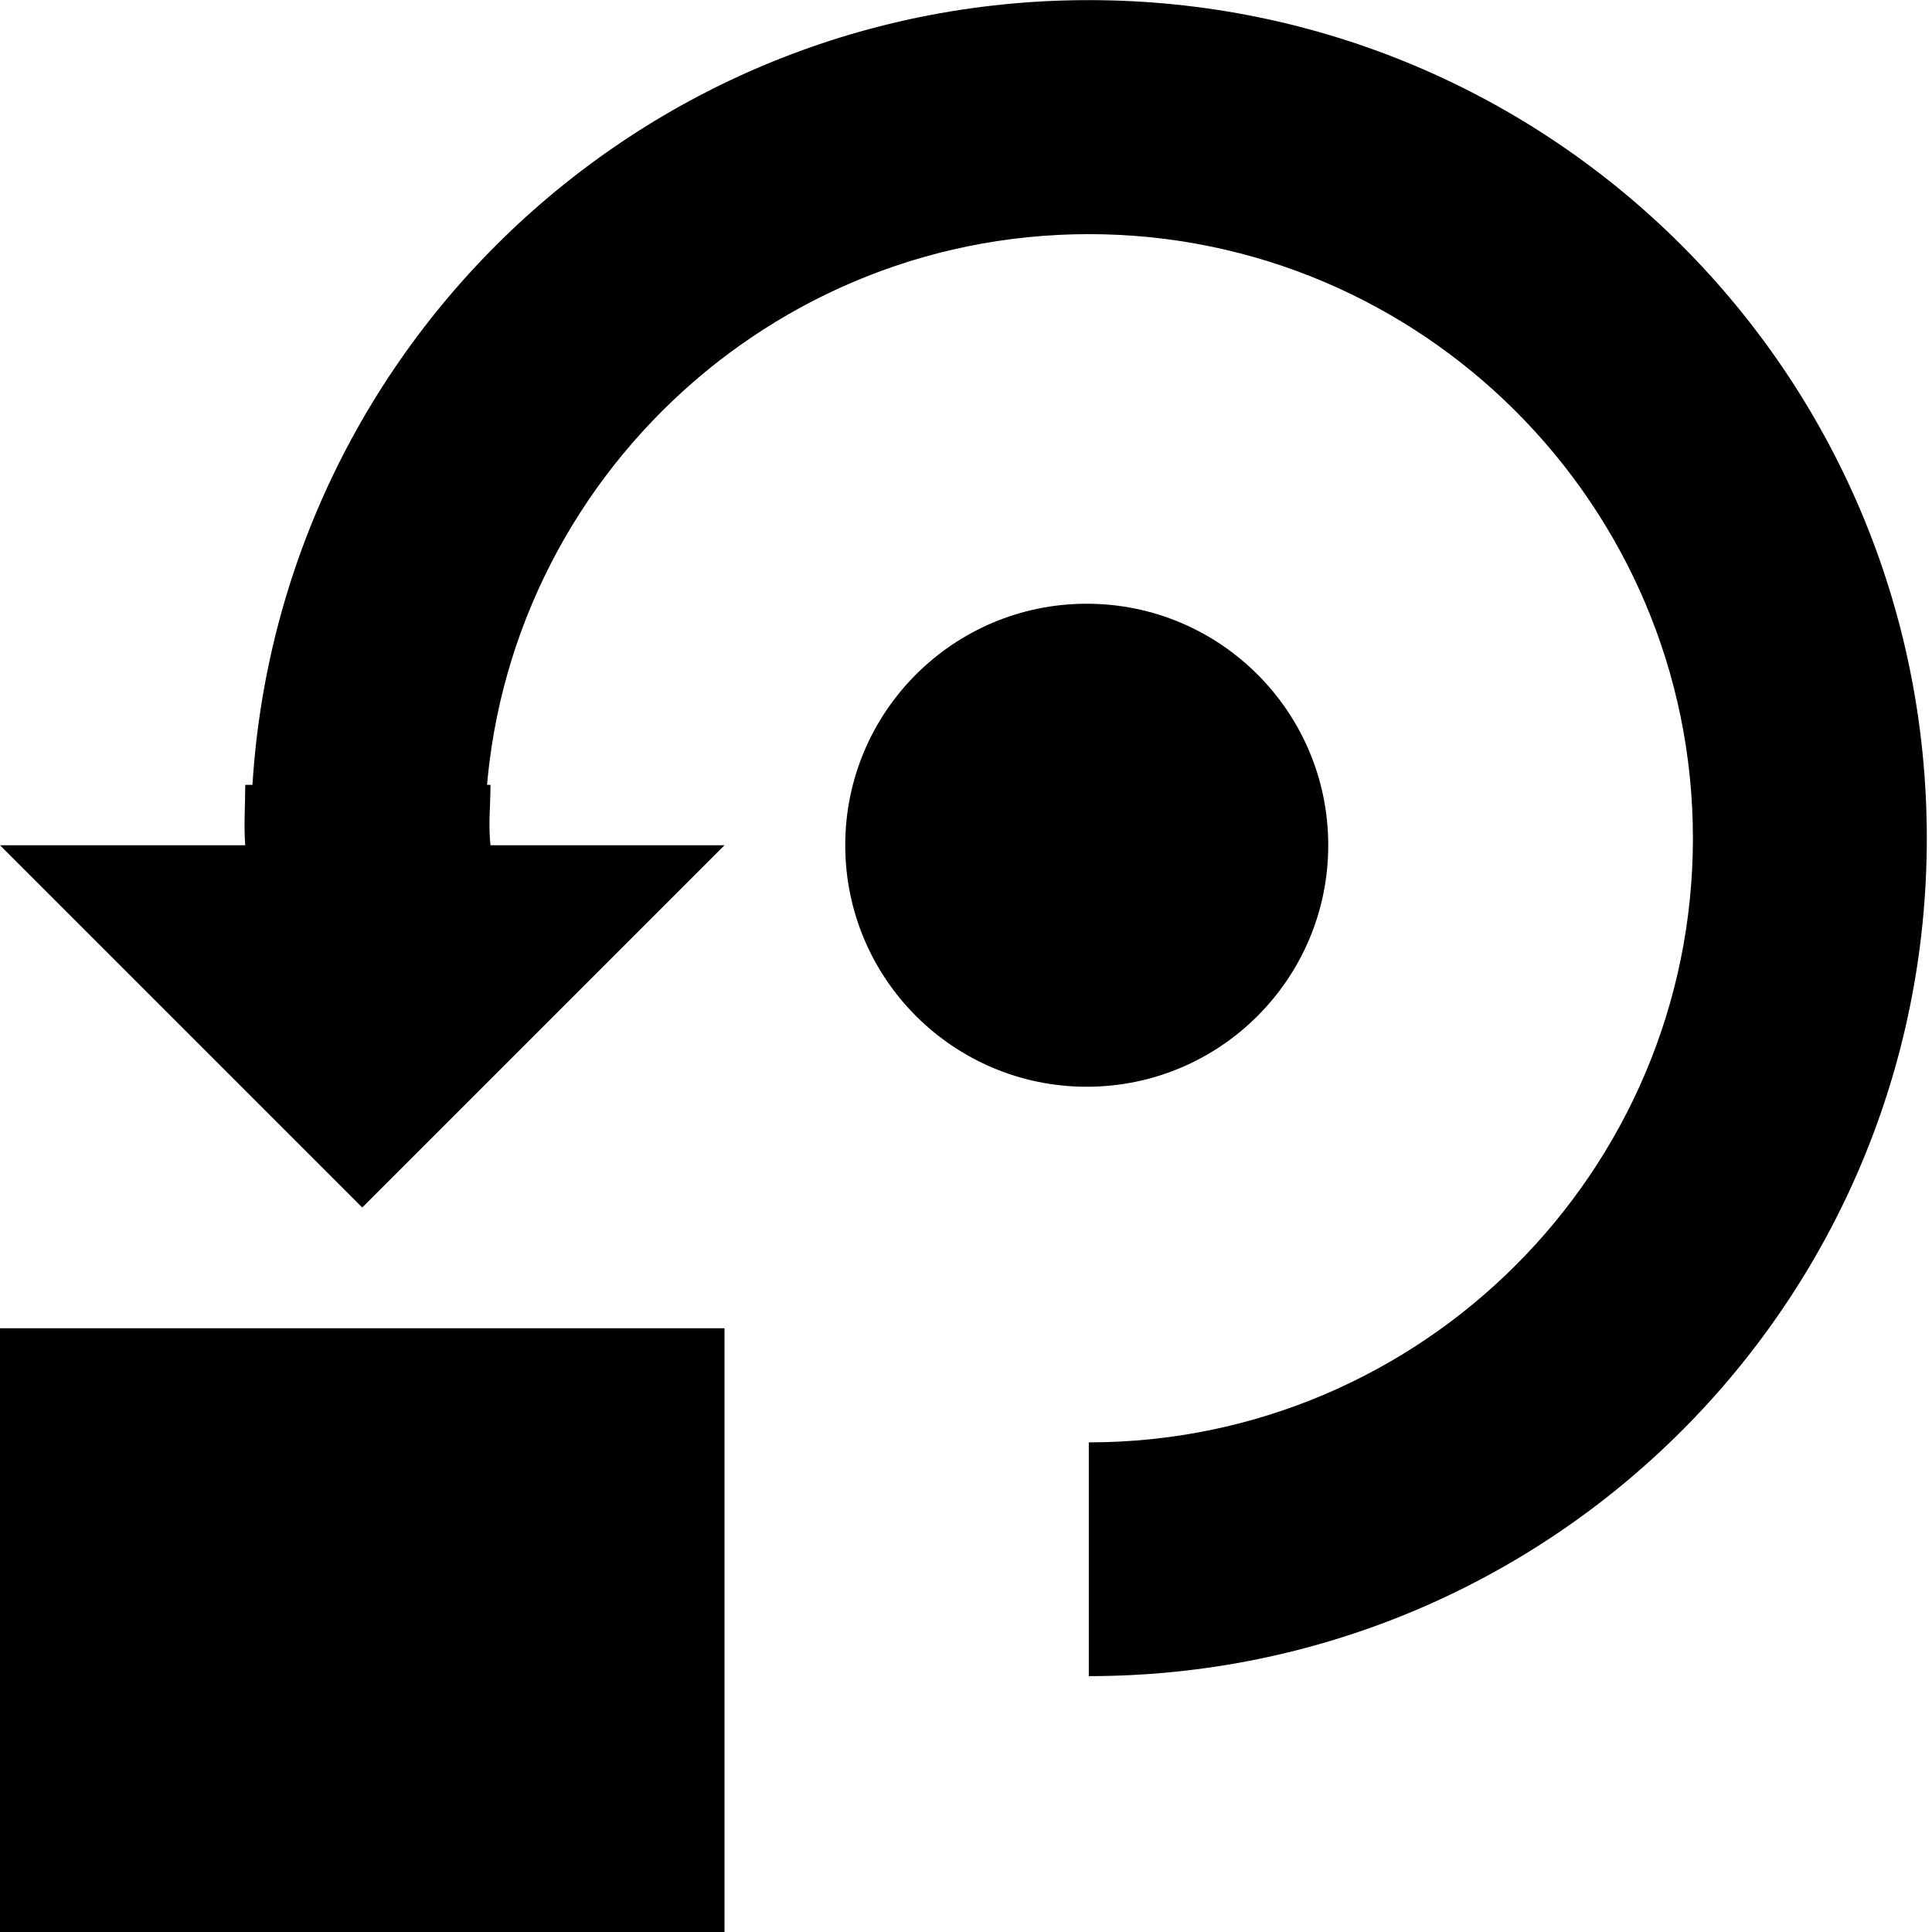
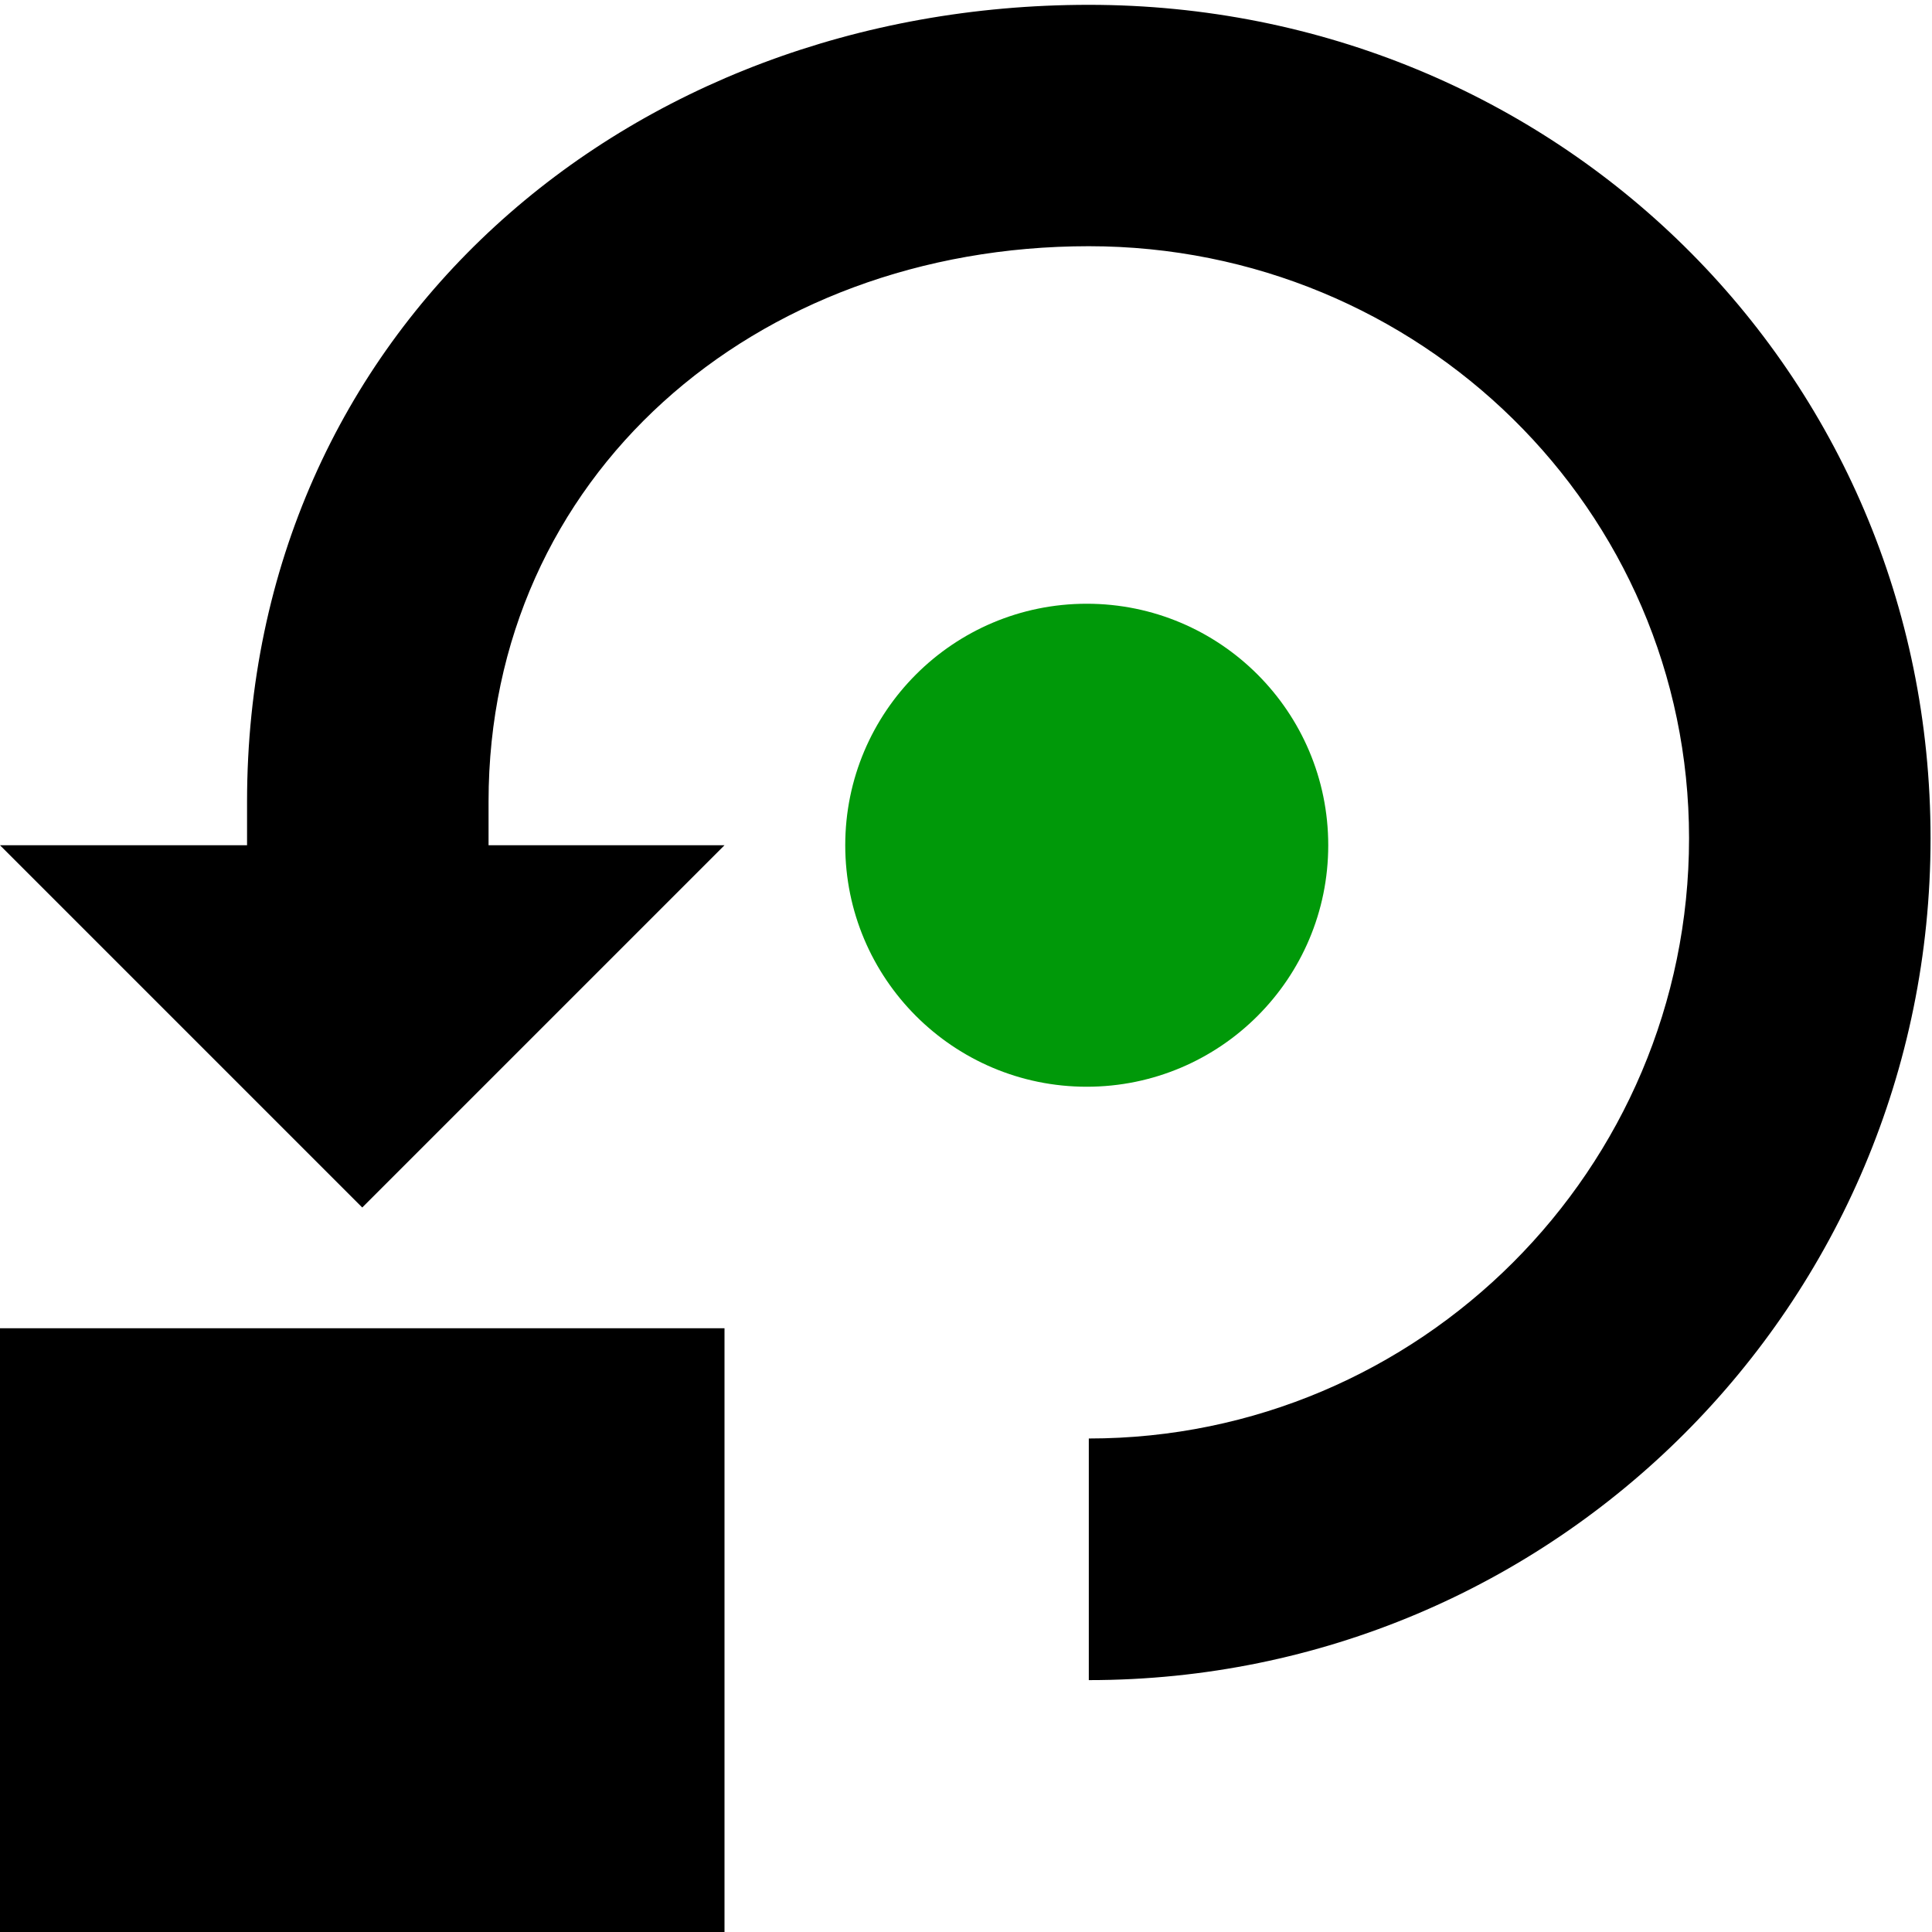
- <svg xmlns="http://www.w3.org/2000/svg" viewBox="0 0 16 16" height="16" width="16" id="svg1" version="1.1">
-   <style id="style6275" />
+ <svg xmlns="http://www.w3.org/2000/svg" version="1.1" id="svg1" width="16" height="16" viewBox="0 0 16 16">
+   <style id="style6275">.base { fill:#000000; }
+ .success { fill:#009909; }
+ .warning { fill:#FF1990; }
+ .error { fill:#00AAFF; }
+ .dark {  }
+ </style>
  <defs id="defs5710">
    </defs>
-   <g id="dialog-transform" transform="translate(-135,-787.3622)">
-     <path transform="translate(0,512.3622)" style="opacity:0;fill:none" d="m 135,275 h 16 v 16 h -16 z" id="rect18662" />
-     <path style="opacity:1" d="m 137.031,281.5 c 0,0.171 -0.013,0.332 0,0.5 H 135 l 3,3 3,-3 h -1.938 c -0.019,-0.167 0,-0.328 0,-0.5 z" transform="translate(0,512.3622)" id="path18678" />
-     <path transform="matrix(1.333333,0,0,1.333333,-48.66667,417.6955)" style="opacity:1" d="m 146,282.5 a 1.5,1.5 0 0 1 -1.5,1.5 1.5,1.5 0 0 1 -1.5,-1.5 1.5,1.5 0 0 1 1.5,-1.5 1.5,1.5 0 0 1 1.5,1.5 z" id="path18701" />
-     <path transform="translate(0,512.3622)" style="opacity:1" d="m 135,286 h 6 v 5 h -6 z" id="rect18705" />
+   <g transform="translate(-135,-787.3622)" id="dialog-transform">
+     <path id="rect18662" d="m 135,275 h 16 v 16 h -16 z" style="opacity:0;fill:none" transform="translate(0,512.3622)" />
+     <path id="path18678" transform="translate(0,512.3622)" d="M 137.031,282 H 135 l 3,3 3,-3 h -1.938 z" style="opacity:1" />
+     <path class="success" id="path18701" d="m 146,282.5 a 1.5,1.5 0 0 1 -1.5,1.5 1.5,1.5 0 0 1 -1.5,-1.5 1.5,1.5 0 0 1 1.5,-1.5 1.5,1.5 0 0 1 1.5,1.5 z" style="opacity:1" transform="matrix(1.333333,0,0,1.333333,-48.66667,417.6955)" />
+     <path id="rect18705" d="m 135,286 h 6 v 5 h -6 z" style="opacity:1" transform="translate(0,512.3622)" />
  </g>
-   <path d="m 4.014,6.942 c 10e-8,-2.758 2.245,-5.003 5.003,-5.003 2.758,1e-7 5.003,2.245 5.003,5.003 0,2.758 -2.245,5.003 -5.003,5.003 l 10e-8,1.936 c 3.838,0 6.94,-3.102 6.94,-6.94 0,-3.838 -3.102,-6.94 -6.94,-6.94 -3.838,-8e-8 -6.94,3.102 -6.94,6.94 z" id="path6277" style="opacity:1;fill:#000000;stroke:none;stroke-width:1.936;fill-rule:nonzero" />
+   <path d="m 9.017,13.914 c 3.855,0 6.971,-3.116 6.971,-6.971 0,-3.872 -3.114,-6.903 -6.971,-6.903 -3.821,-1.2e-7 -6.971,2.693 -6.971,6.599 V 7.538 h 2 V 6.638 c 0,-2.69 2.197,-4.599 4.971,-4.599 2.738,0 4.971,2.179 4.971,4.903 0,2.741 -2.231,4.971 -4.971,4.971 z" style="opacity:1;fill:#000000;fill-rule:nonzero;stroke:none;stroke-width:2" id="path6277" />
</svg>
